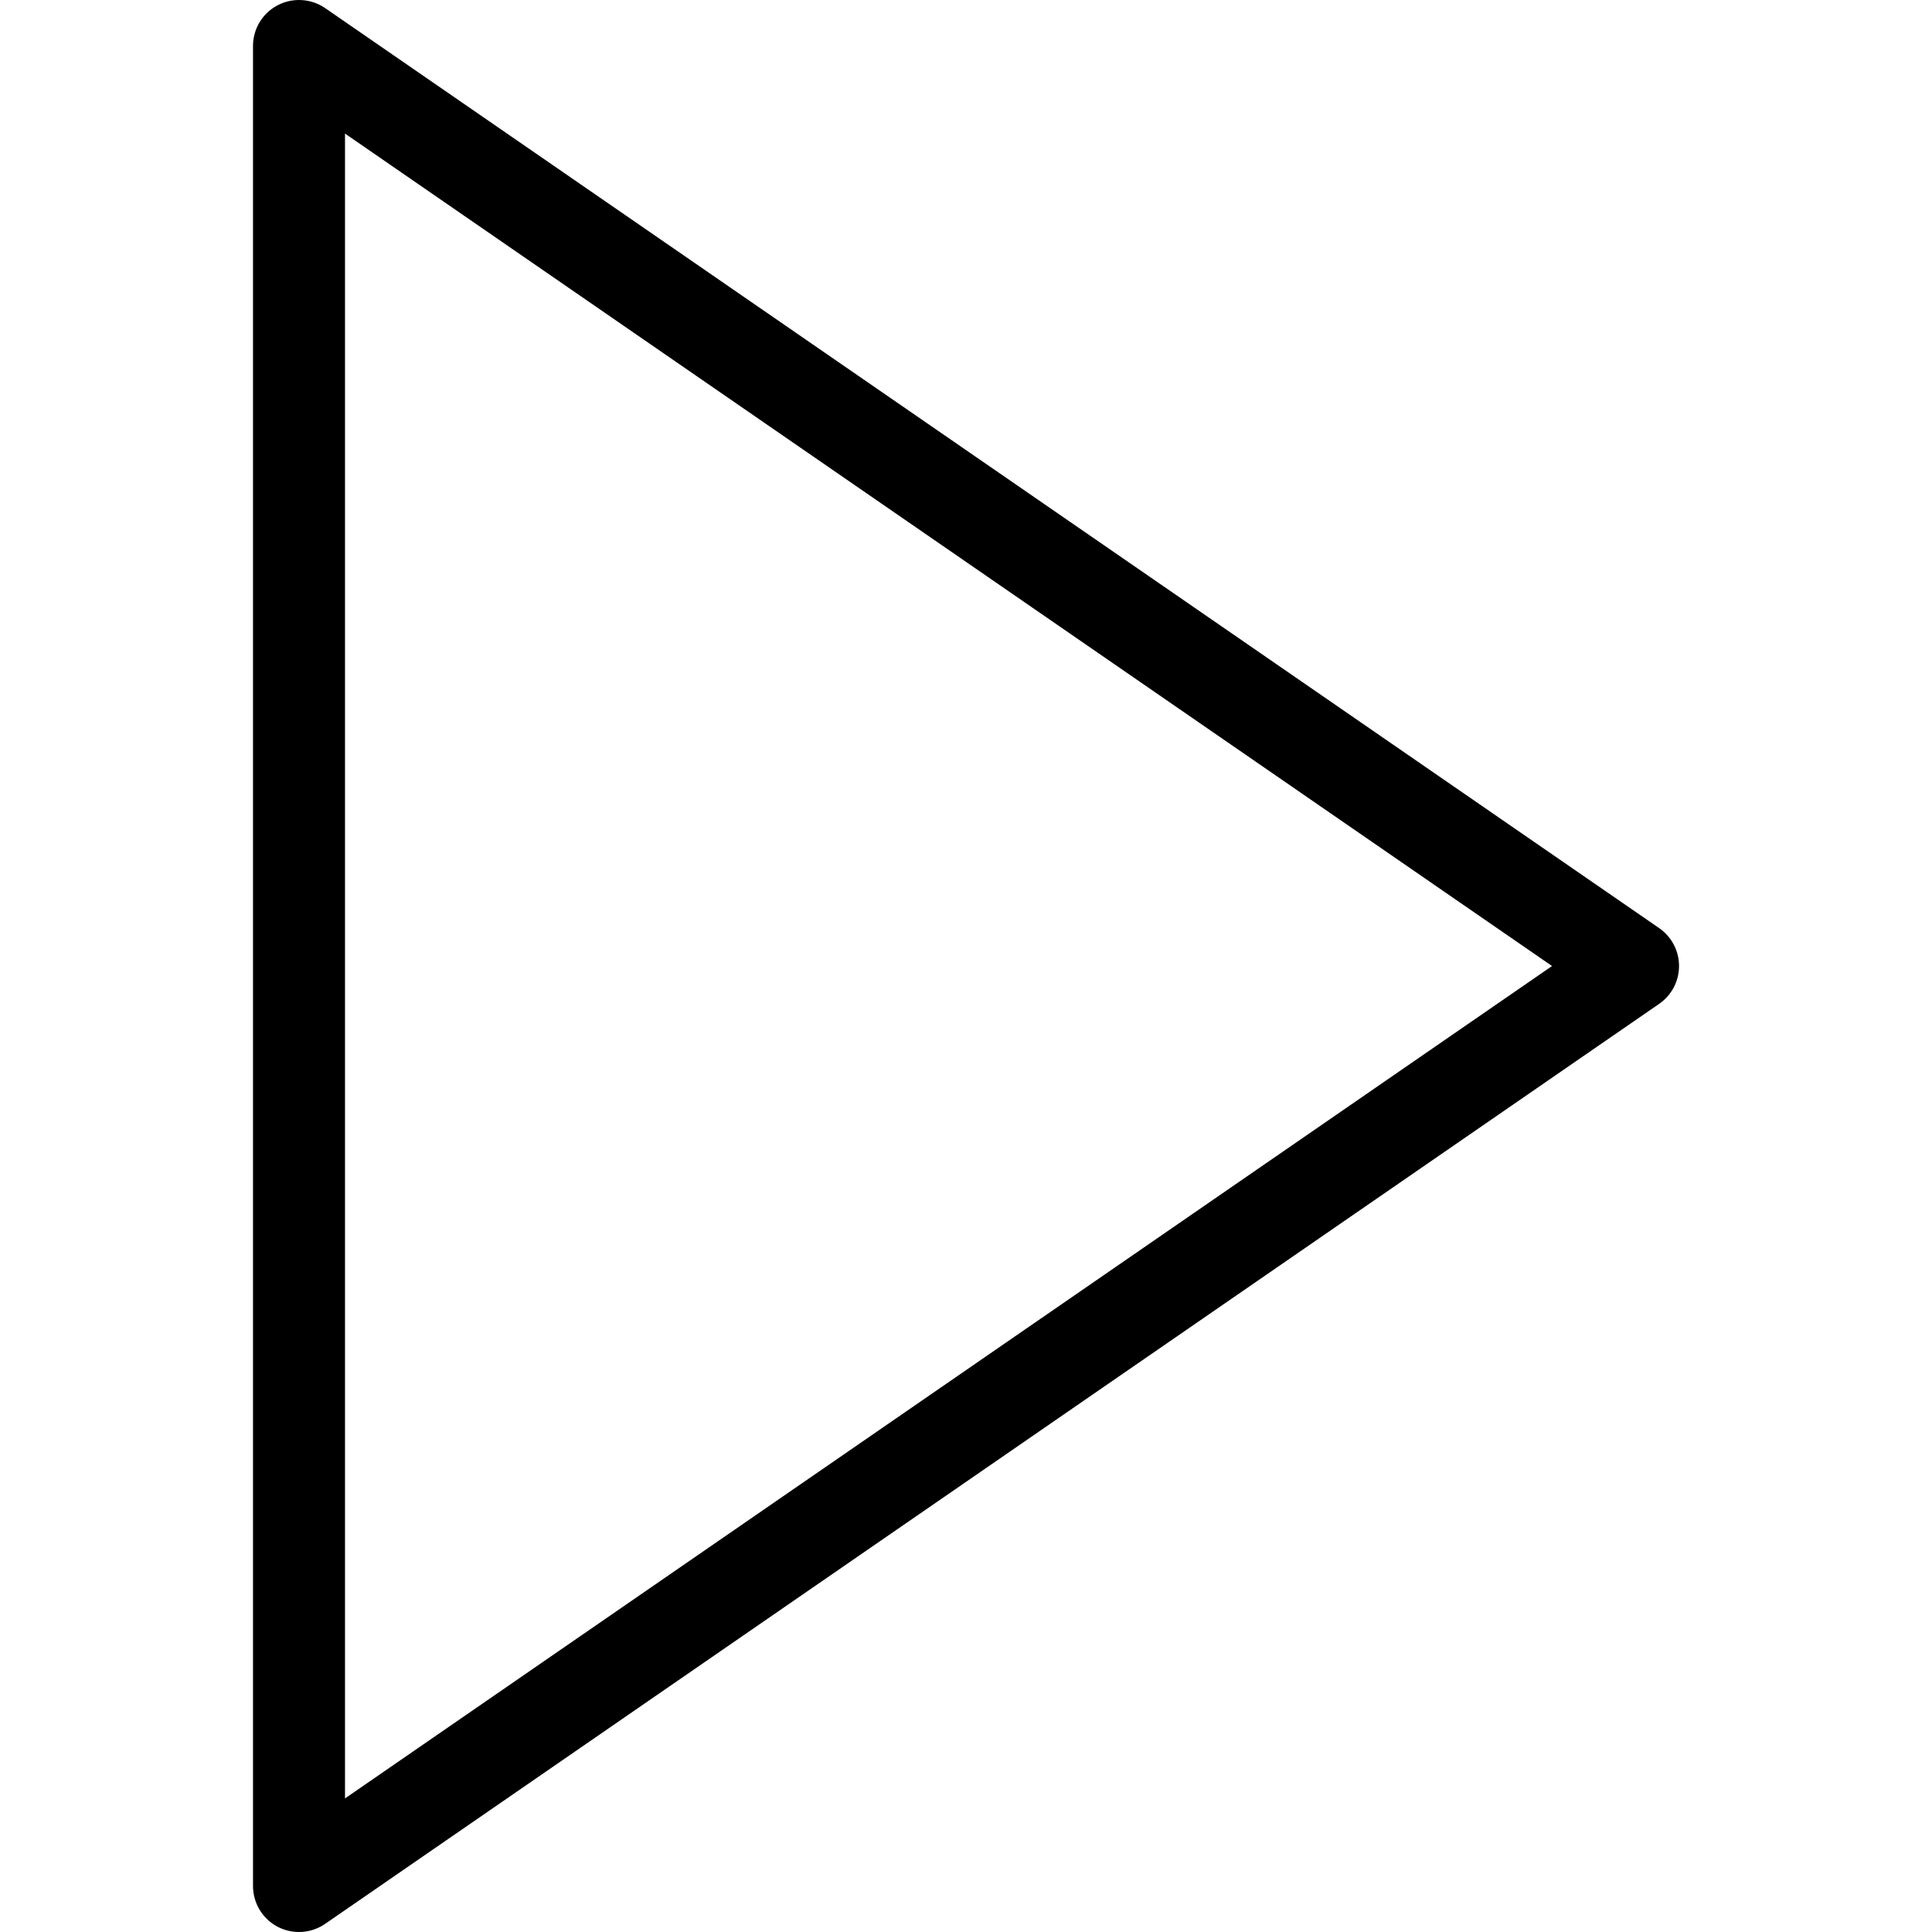
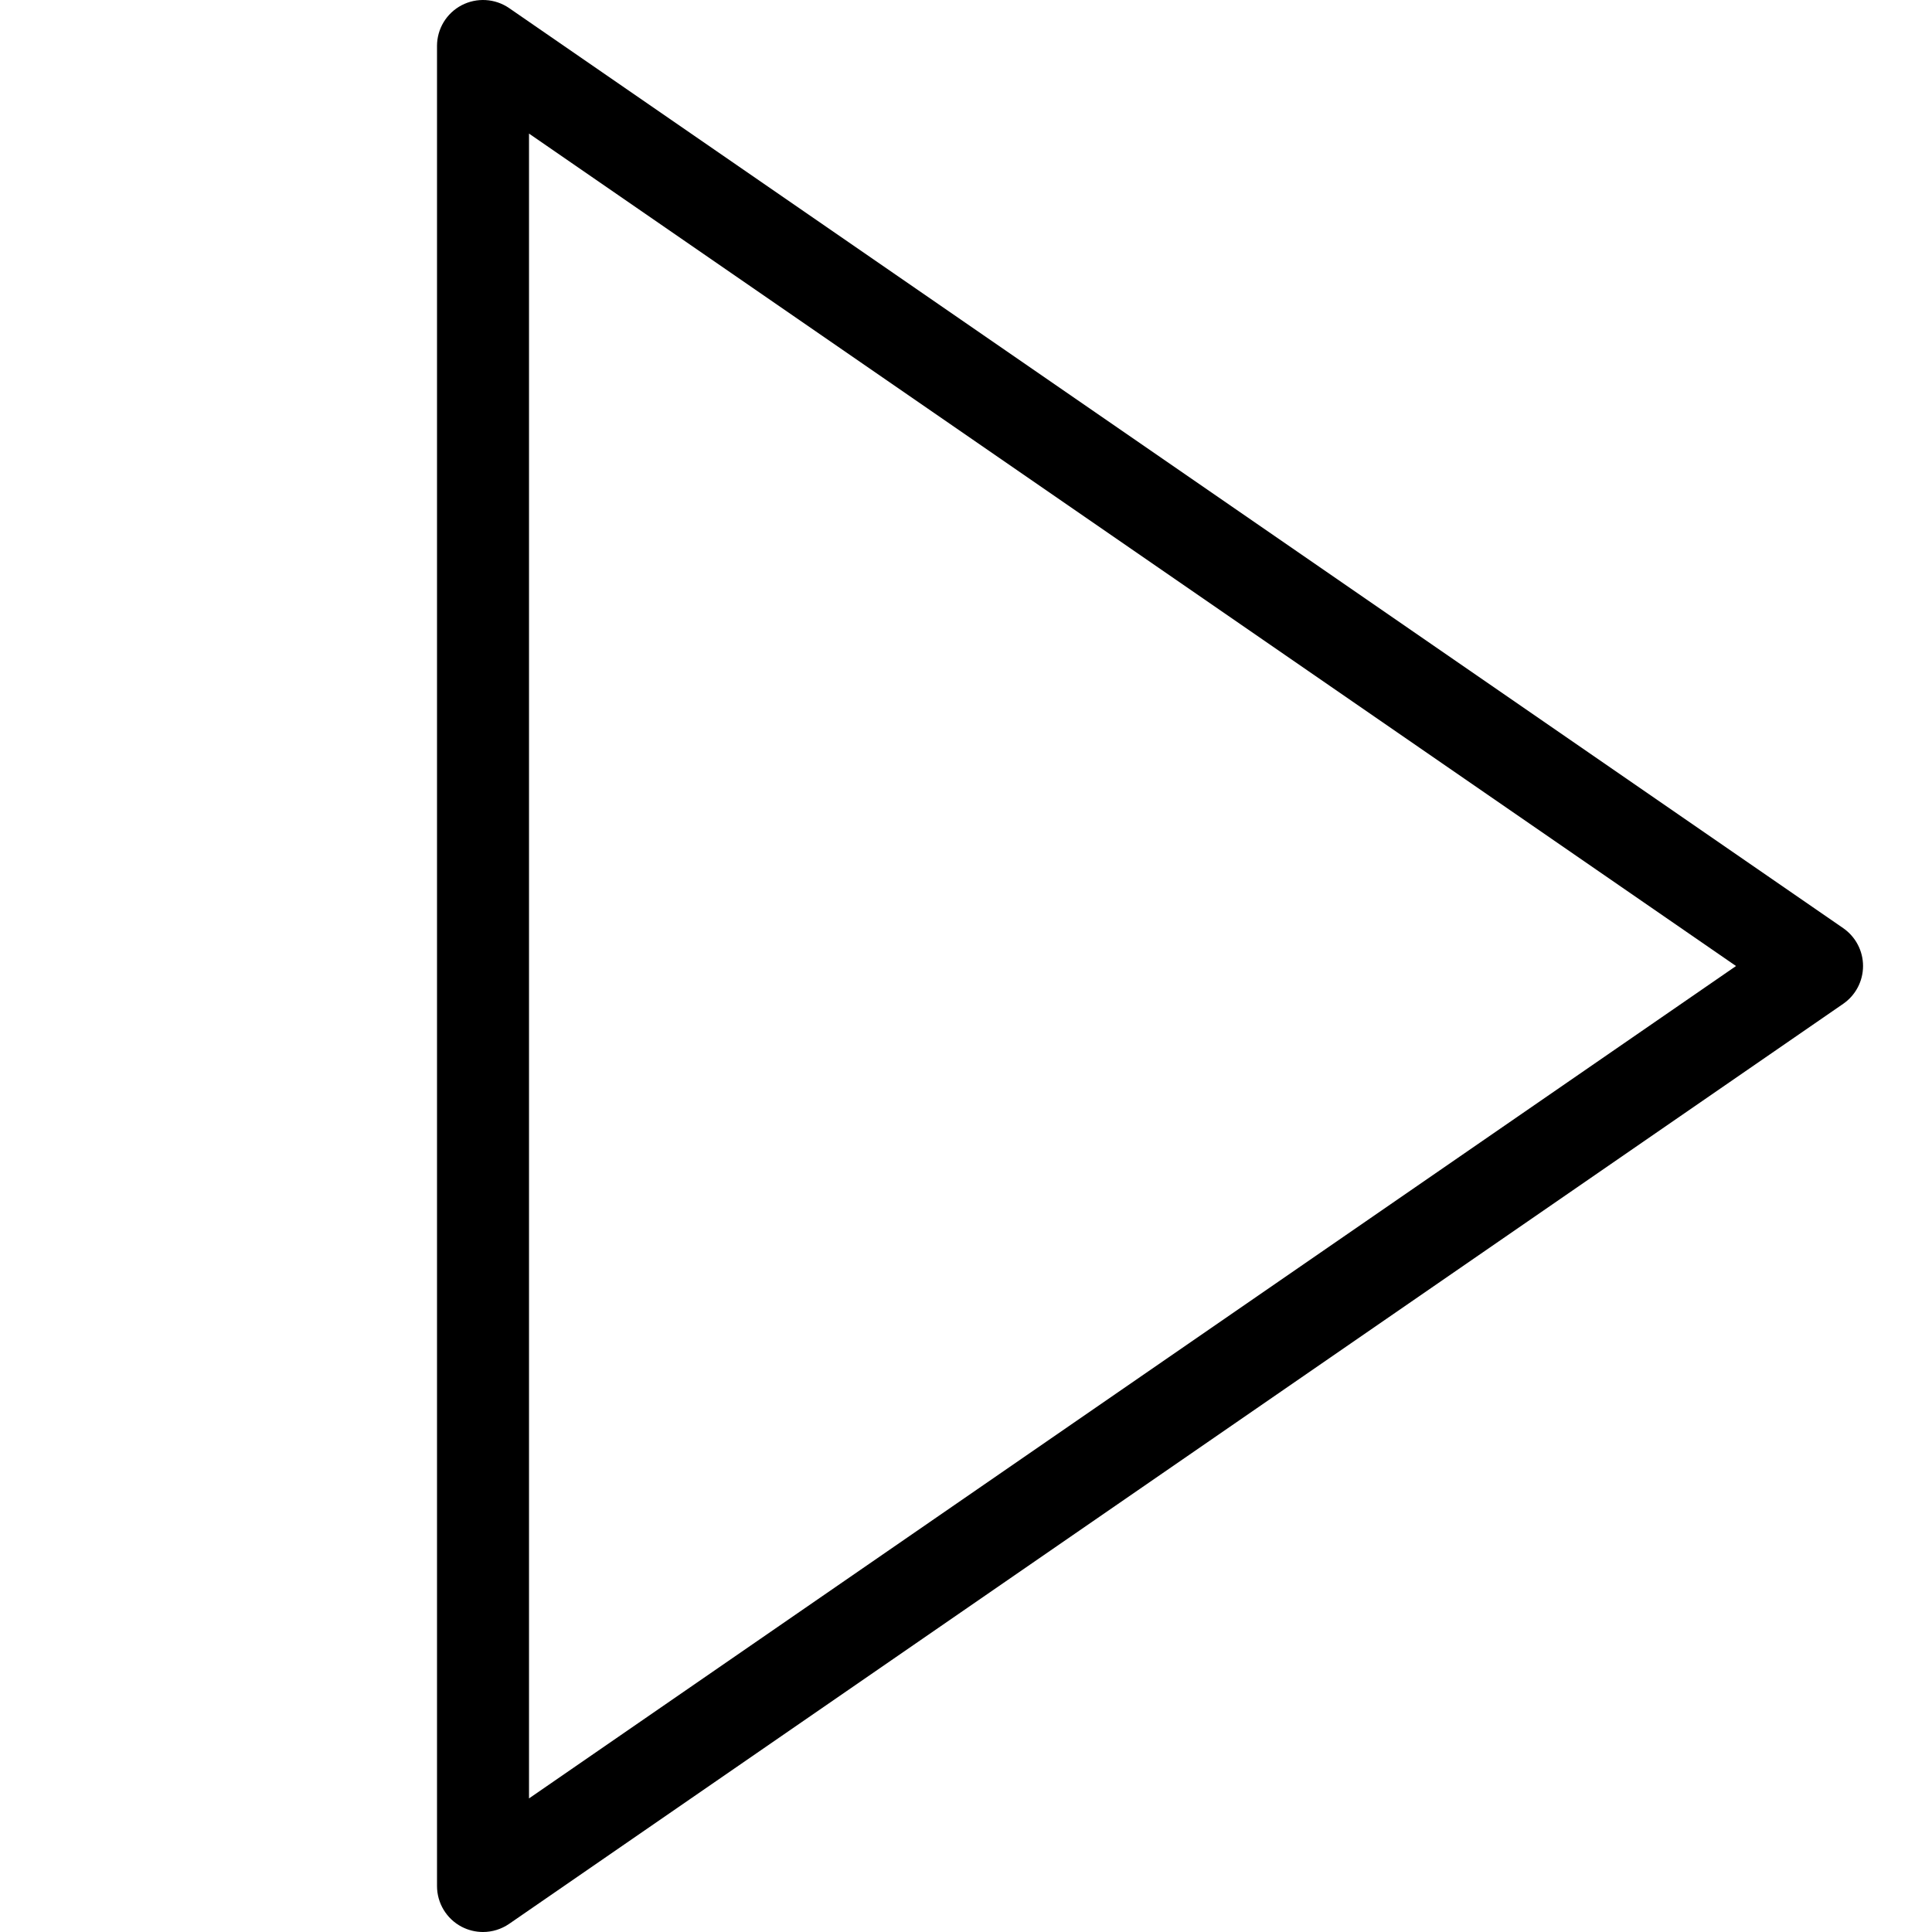
- <svg xmlns="http://www.w3.org/2000/svg" version="1.1" id="Capa_1" x="0px" y="0px" viewBox="0 0 41.999 41.999" style="enable-background:new 0 0 41.999 41.999;" xml:space="preserve">
-   <path d="M36.068,20.176l-29-20C6.761-0.035,6.363-0.057,6.035,0.114C5.706,0.287,5.5,0.627,5.5,0.999v40  c0,0.372,0.206,0.713,0.535,0.886c0.146,0.076,0.306,0.114,0.465,0.114c0.199,0,0.397-0.06,0.568-0.177l29-20  c0.271-0.187,0.432-0.494,0.432-0.823S36.338,20.363,36.068,20.176z M7.5,39.095V2.904l26.239,18.096L7.5,39.095z" />
-   <g>
- </g>
+ <svg xmlns="http://www.w3.org/2000/svg" version="1.1" id="Capa_1" x="0px" y="0px" viewBox="0 0 41.999 41.999" style="enable-background:new 0 0 41.999 41.999;" xml:space="preserve" width="512px" height="512px">
+   <g transform="translate(4,0)">
+     <path d="M36.068,20.176l-29-20C6.761-0.035,6.363-0.057,6.035,0.114C5.706,0.287,5.5,0.627,5.5,0.999v40  c0,0.372,0.206,0.713,0.535,0.886c0.146,0.076,0.306,0.114,0.465,0.114c0.199,0,0.397-0.06,0.568-0.177l29-20  c0.271-0.187,0.432-0.494,0.432-0.823S36.338,20.363,36.068,20.176z M7.5,39.095V2.904l26.239,18.096L7.5,39.095z" />
+   </g>
  <g>
</g>
  <g>
</g>
  <g>
</g>
  <g>
</g>
  <g>
</g>
  <g>
</g>
  <g>
</g>
  <g>
</g>
  <g>
</g>
  <g>
</g>
  <g>
</g>
  <g>
</g>
  <g>
</g>
  <g>
</g>
</svg>
